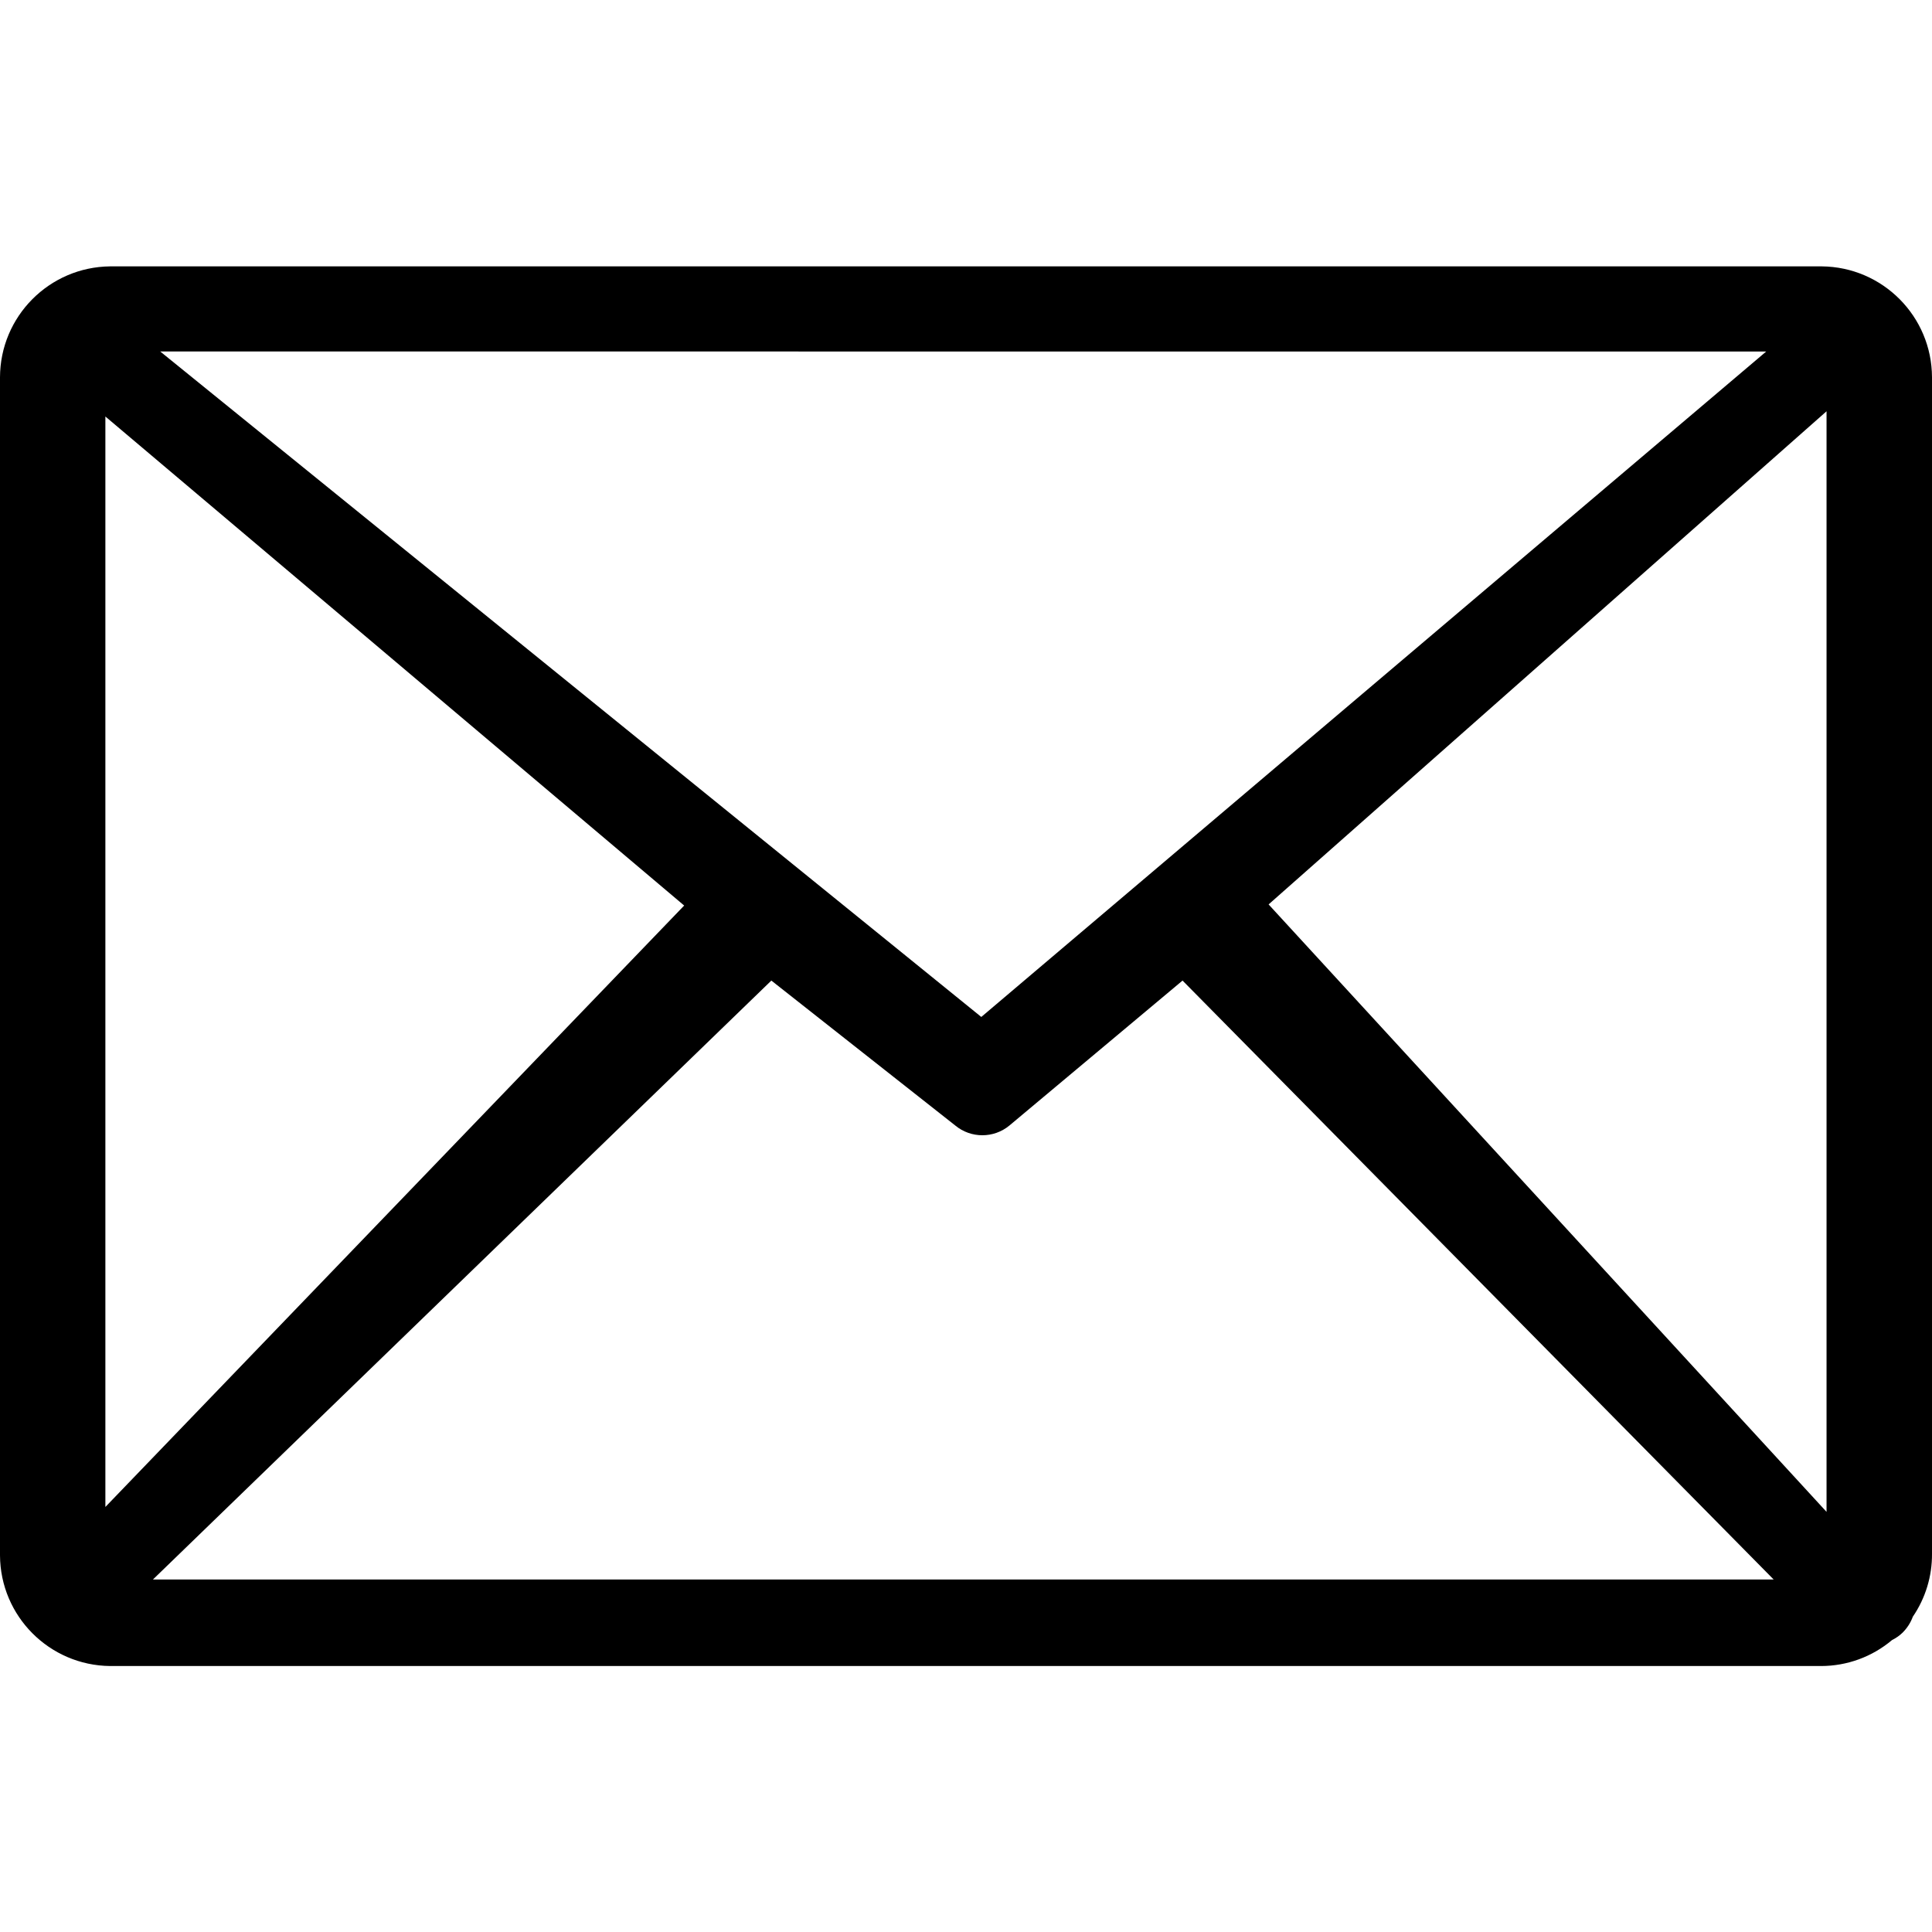
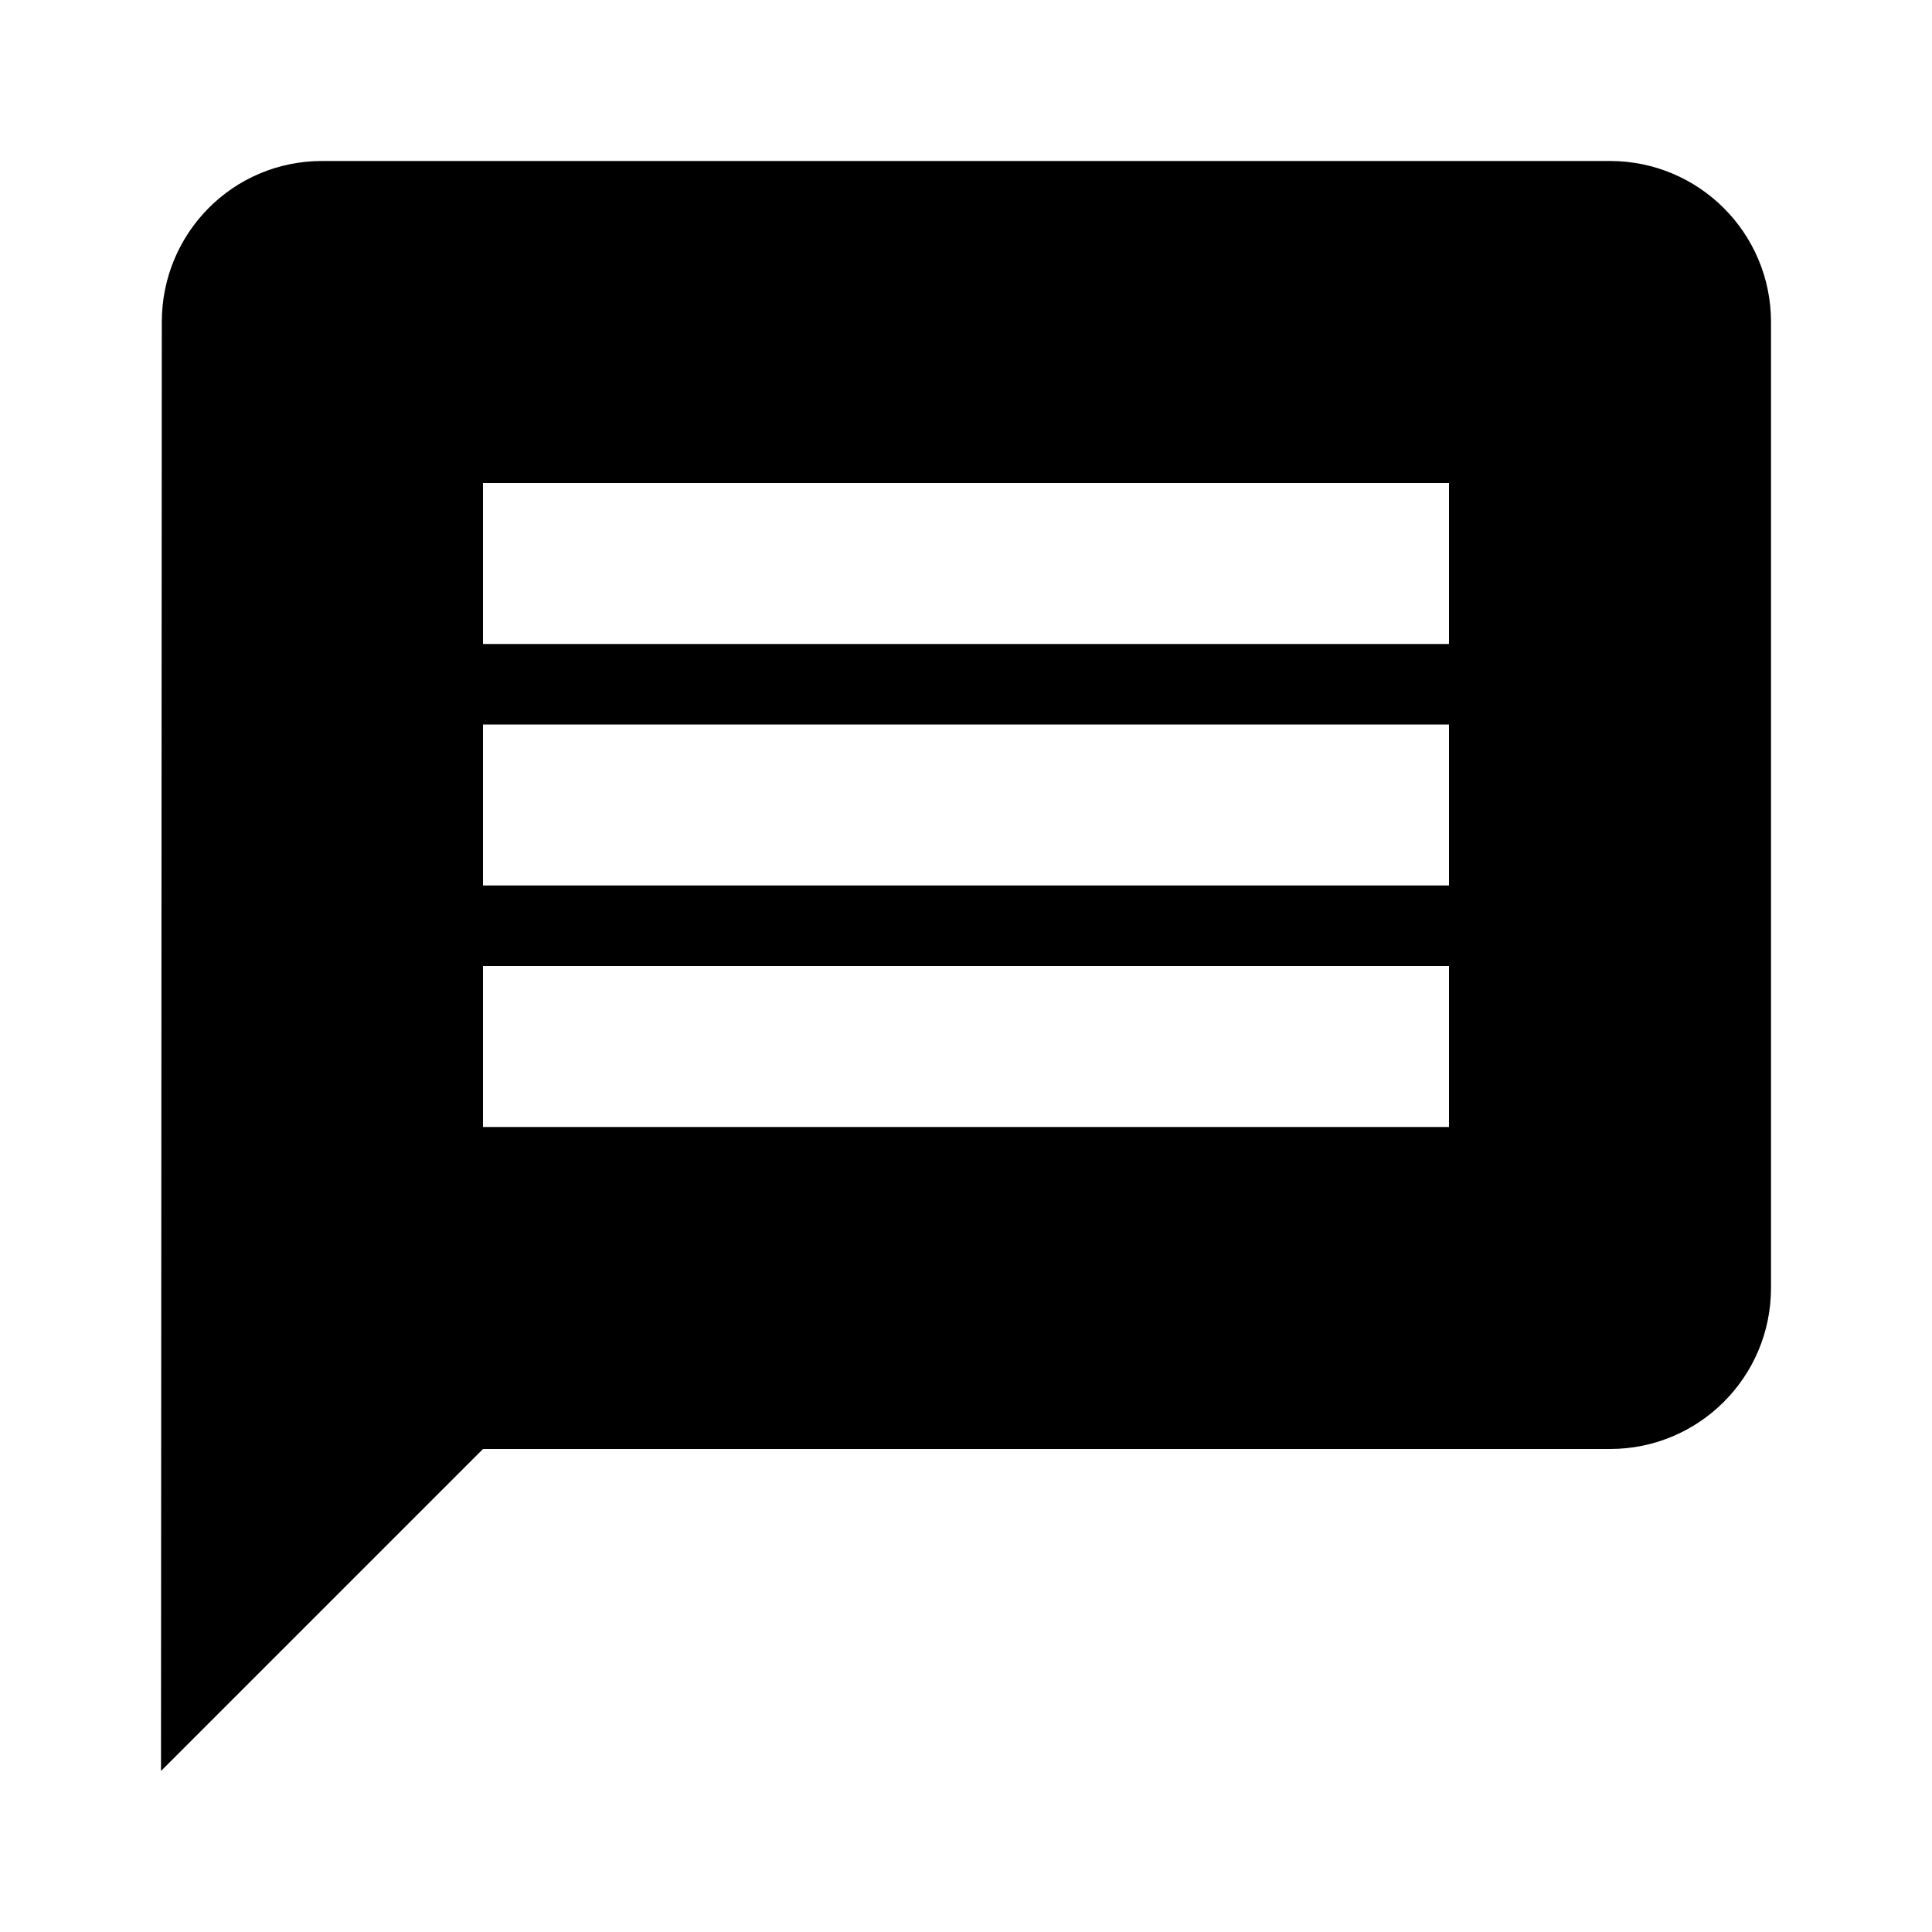
- <svg xmlns="http://www.w3.org/2000/svg" width="24" height="24" viewBox="0 0 24 24">
-   <defs>
-     <style>.a{fill:#fef6e2;}.b{clip-path:url(#a);}</style>
-     <clipPath id="a">
-       <rect class="a" width="24" height="24" transform="translate(30 18)" />
-     </clipPath>
-   </defs>
-   <g class="b" transform="translate(-30 -18)">
-     <path d="M1.378,0H22.641A1.382,1.382,0,0,1,24.01,1.378V15.992a1.368,1.368,0,0,1-.238.782.543.543,0,0,1-.129.2.512.512,0,0,1-.129.09,1.368,1.368,0,0,1-.882.323H1.378A1.382,1.382,0,0,1,.01,16.013V1.378A1.382,1.382,0,0,1,1.378,0ZM1.319,15.411,8.509,7.94,1.319,1.865V15.411ZM9.592,8.872,1.91,16.312H22.043L14.7,8.872l-2.15,1.8h0a.528.528,0,0,1-.674,0Zm6.177-.946L22.7,15.472V1.8ZM2,1.057,12.2,9.324l9.75-8.266Z" transform="translate(29.99 21.309)" />
-   </g>
+ <svg xmlns="http://www.w3.org/2000/svg" height="48" viewBox="0 0 48 48" width="48">
+   <path d="M40 4H8C5.79 4 4.02 5.79 4.02 8L4 44l8-8h28c2.21 0 4-1.79 4-4V8c0-2.21-1.79-4-4-4zm-4 24H12v-4h24v4zm0-6H12v-4h24v4zm0-6H12v-4h24v4z" />
+   <path d="M0 0h48v48H0z" fill="none" />
</svg>
